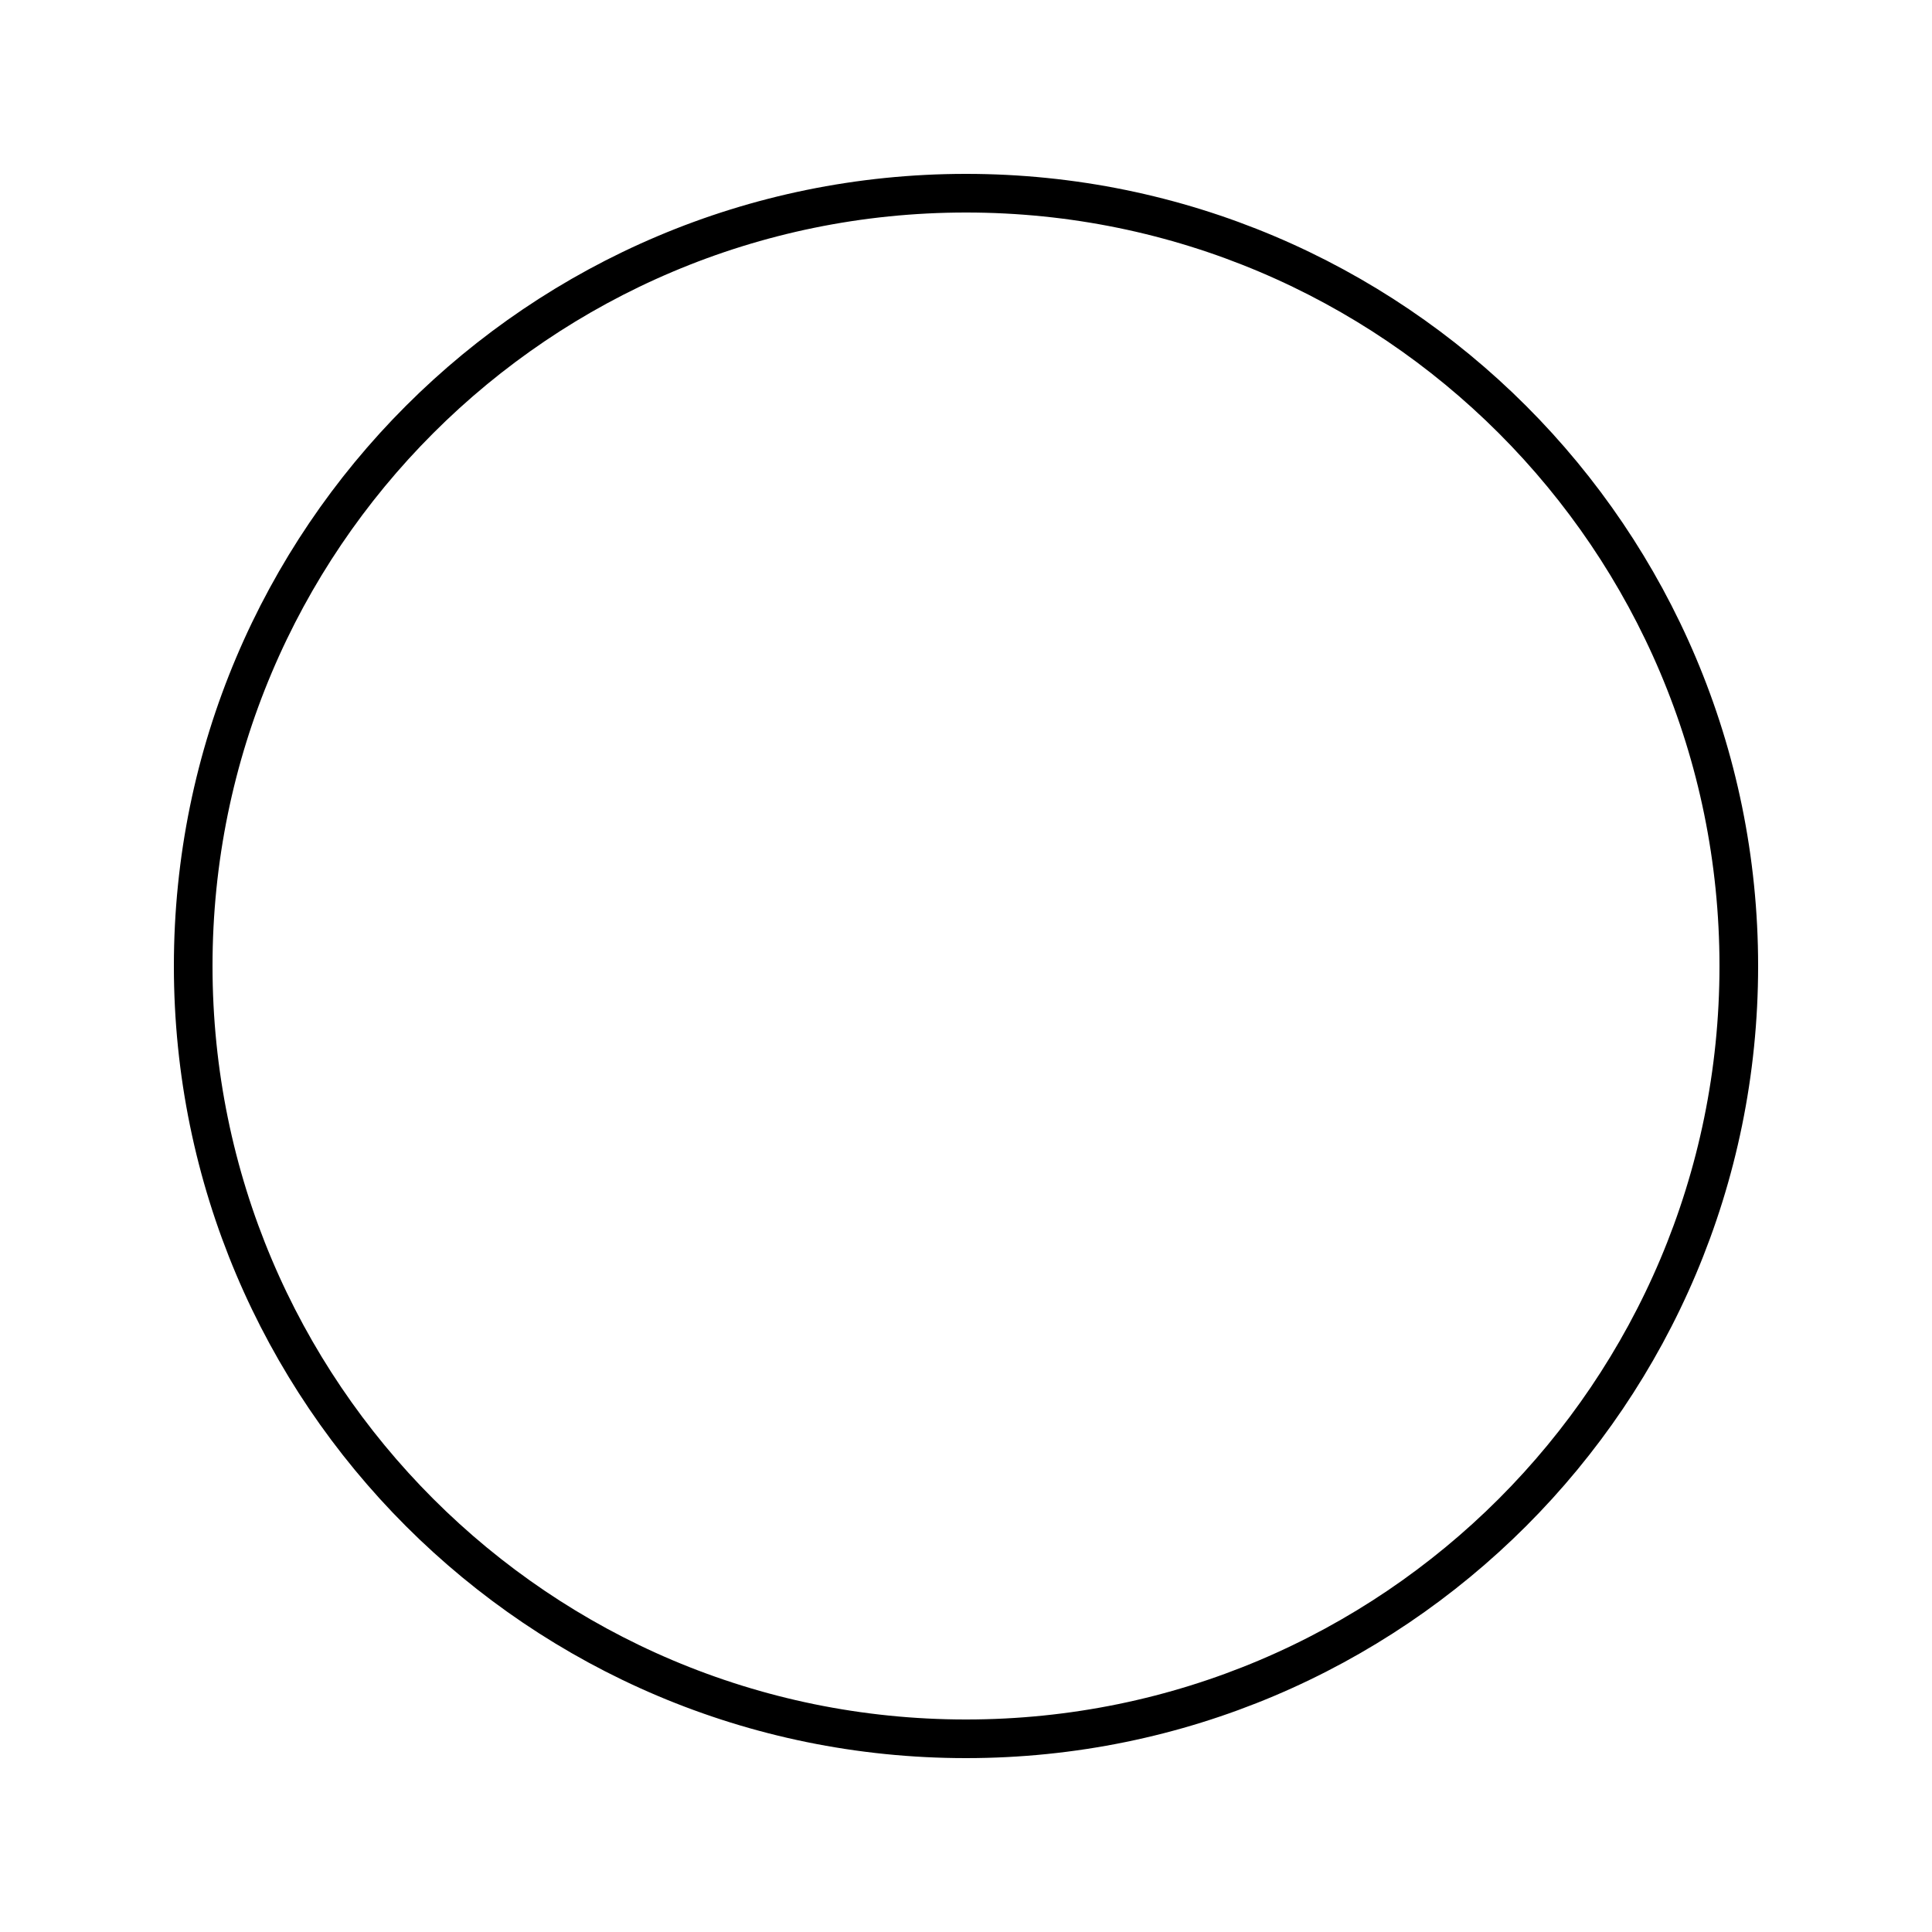
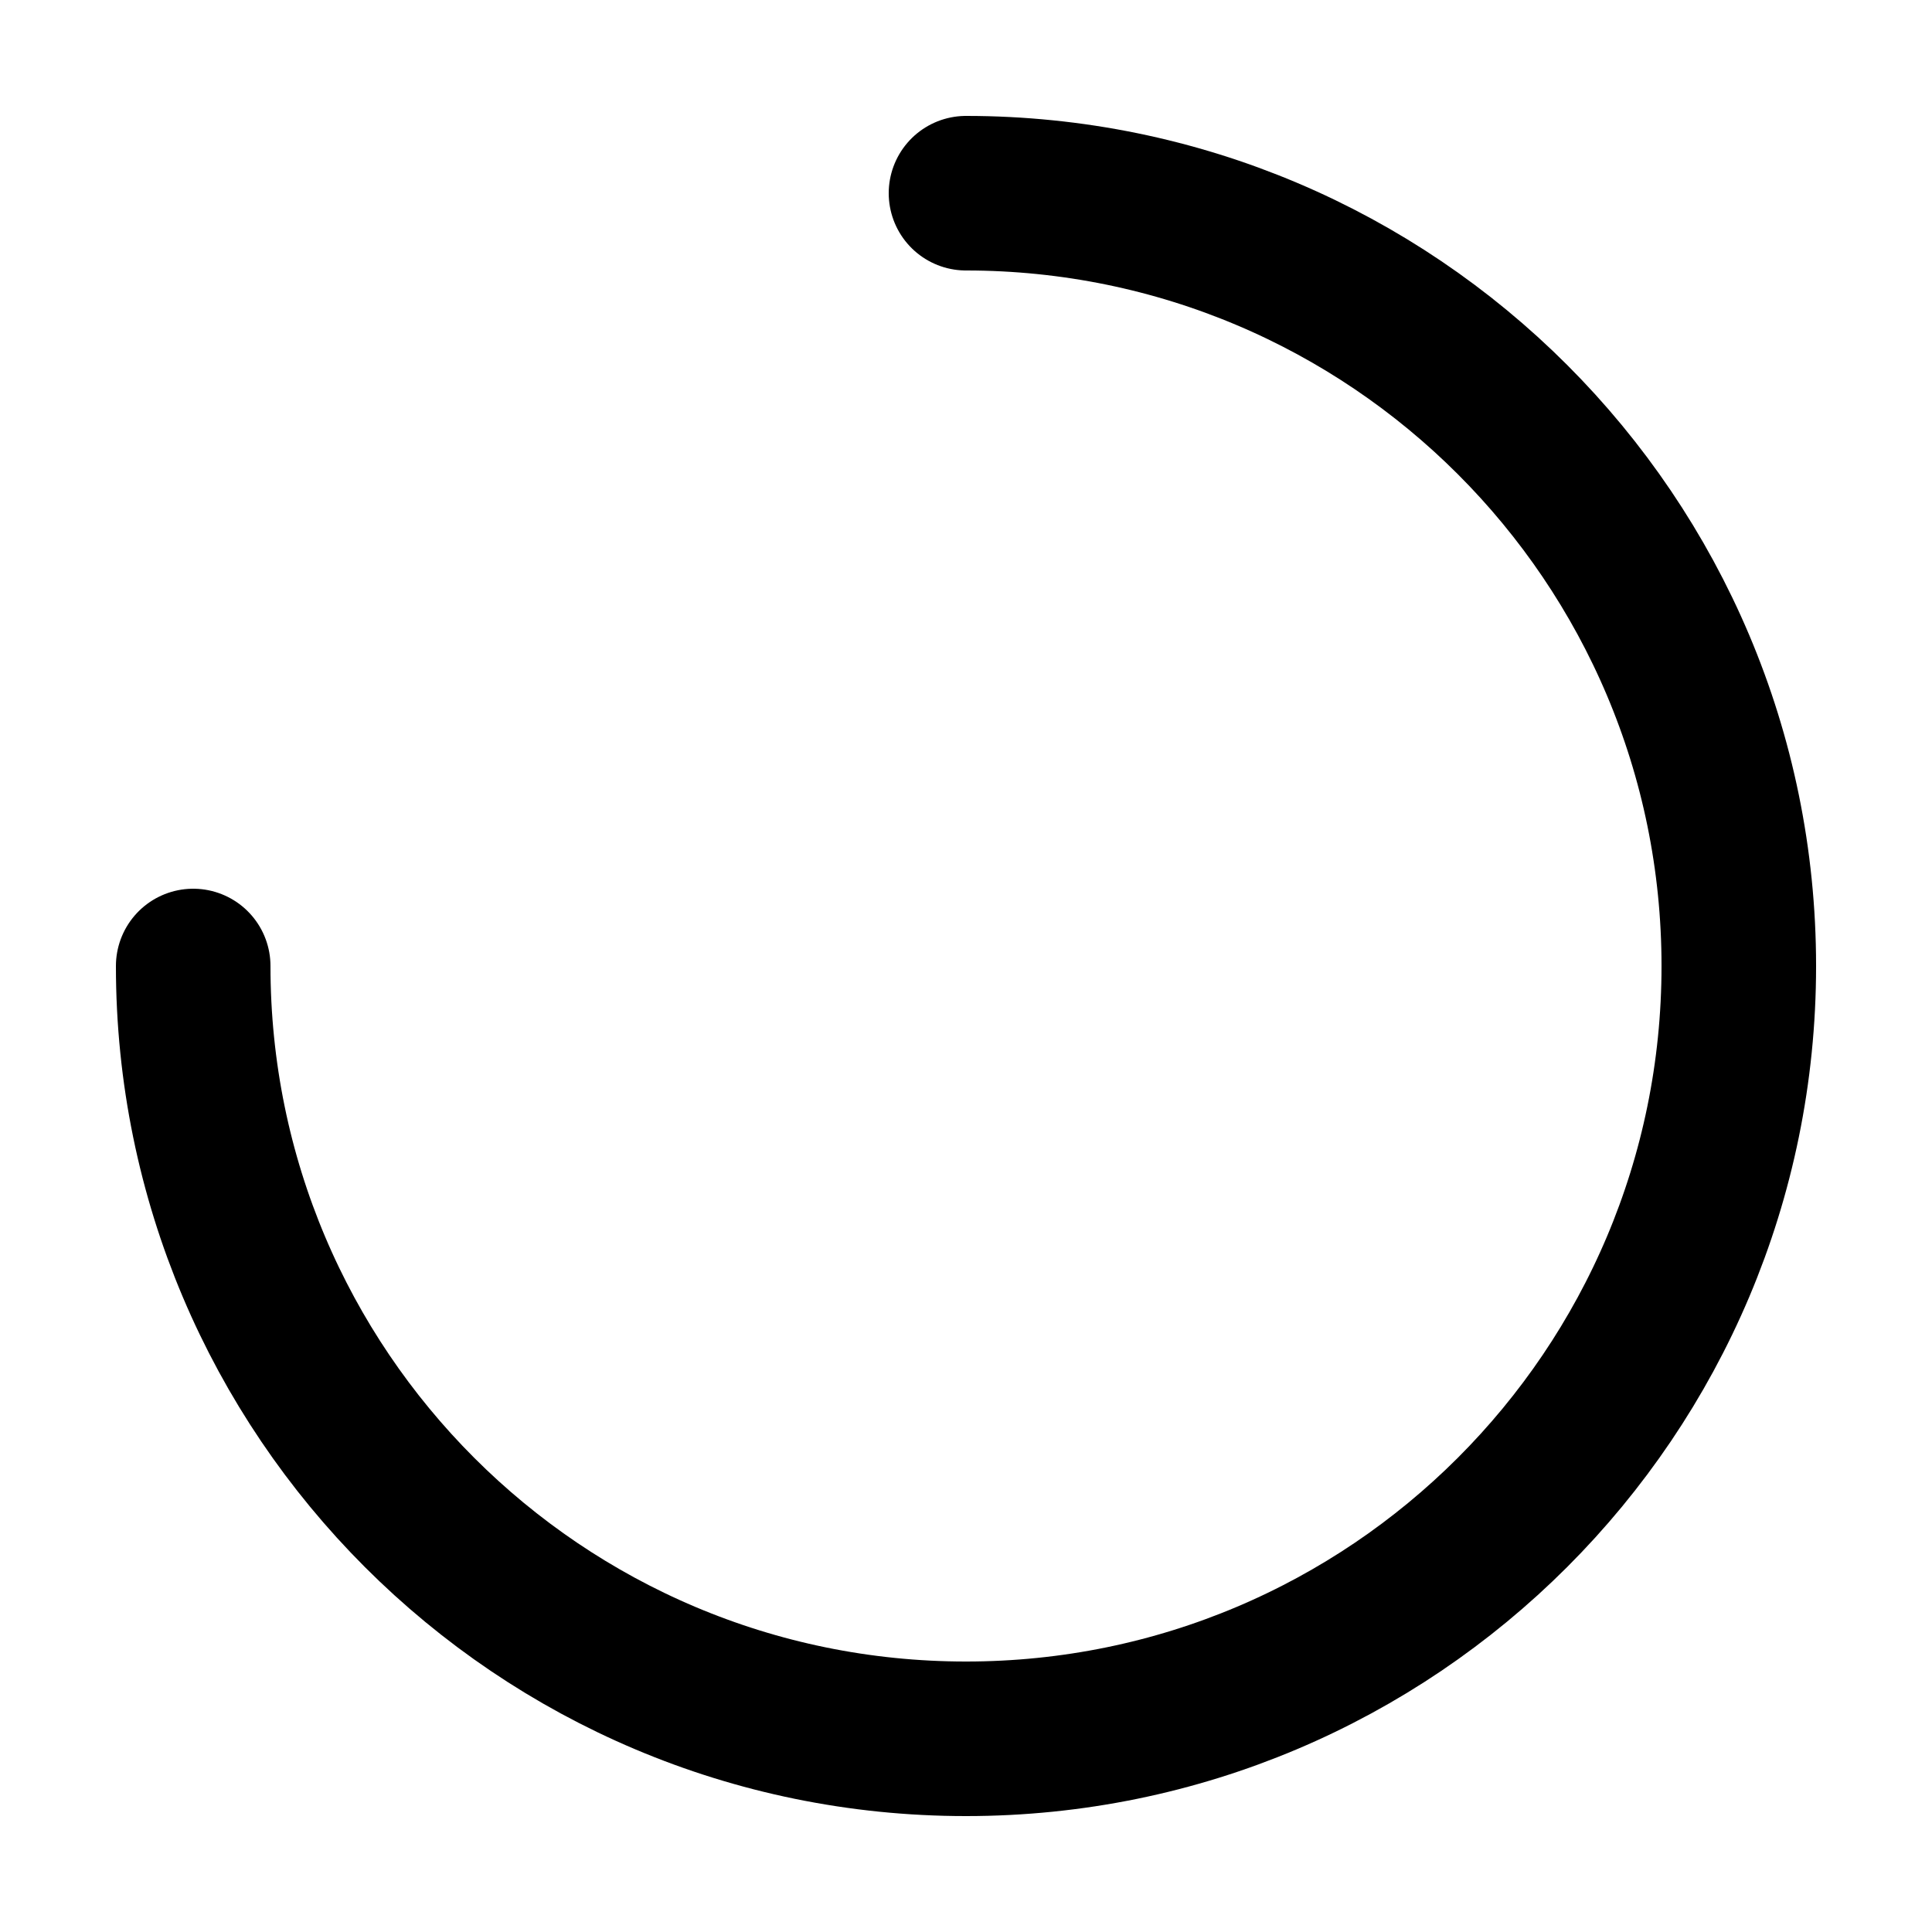
<svg xmlns="http://www.w3.org/2000/svg" viewBox="0 0 50 50">
-   <circle cx="25" cy="25" r="20" fill="none" stroke="currentColor" strokeWidth="4" strokeLinecap="round" strokeDasharray="31.415, 31.415">
-     <animateTransform attributeName="transform" type="rotate" from="0 25 25" to="360 25 25" dur="1s" repeatCount="indefinite" />
-   </circle>
+   <path d="M25 5        A20 20 0 0 1 45 25        A20 20 0 0 1 25 45        A20 20 0 0 1 5 25" fill="none" stroke="currentColor" stroke-width="4" stroke-linecap="round" stroke-linejoin="round" />
</svg>
